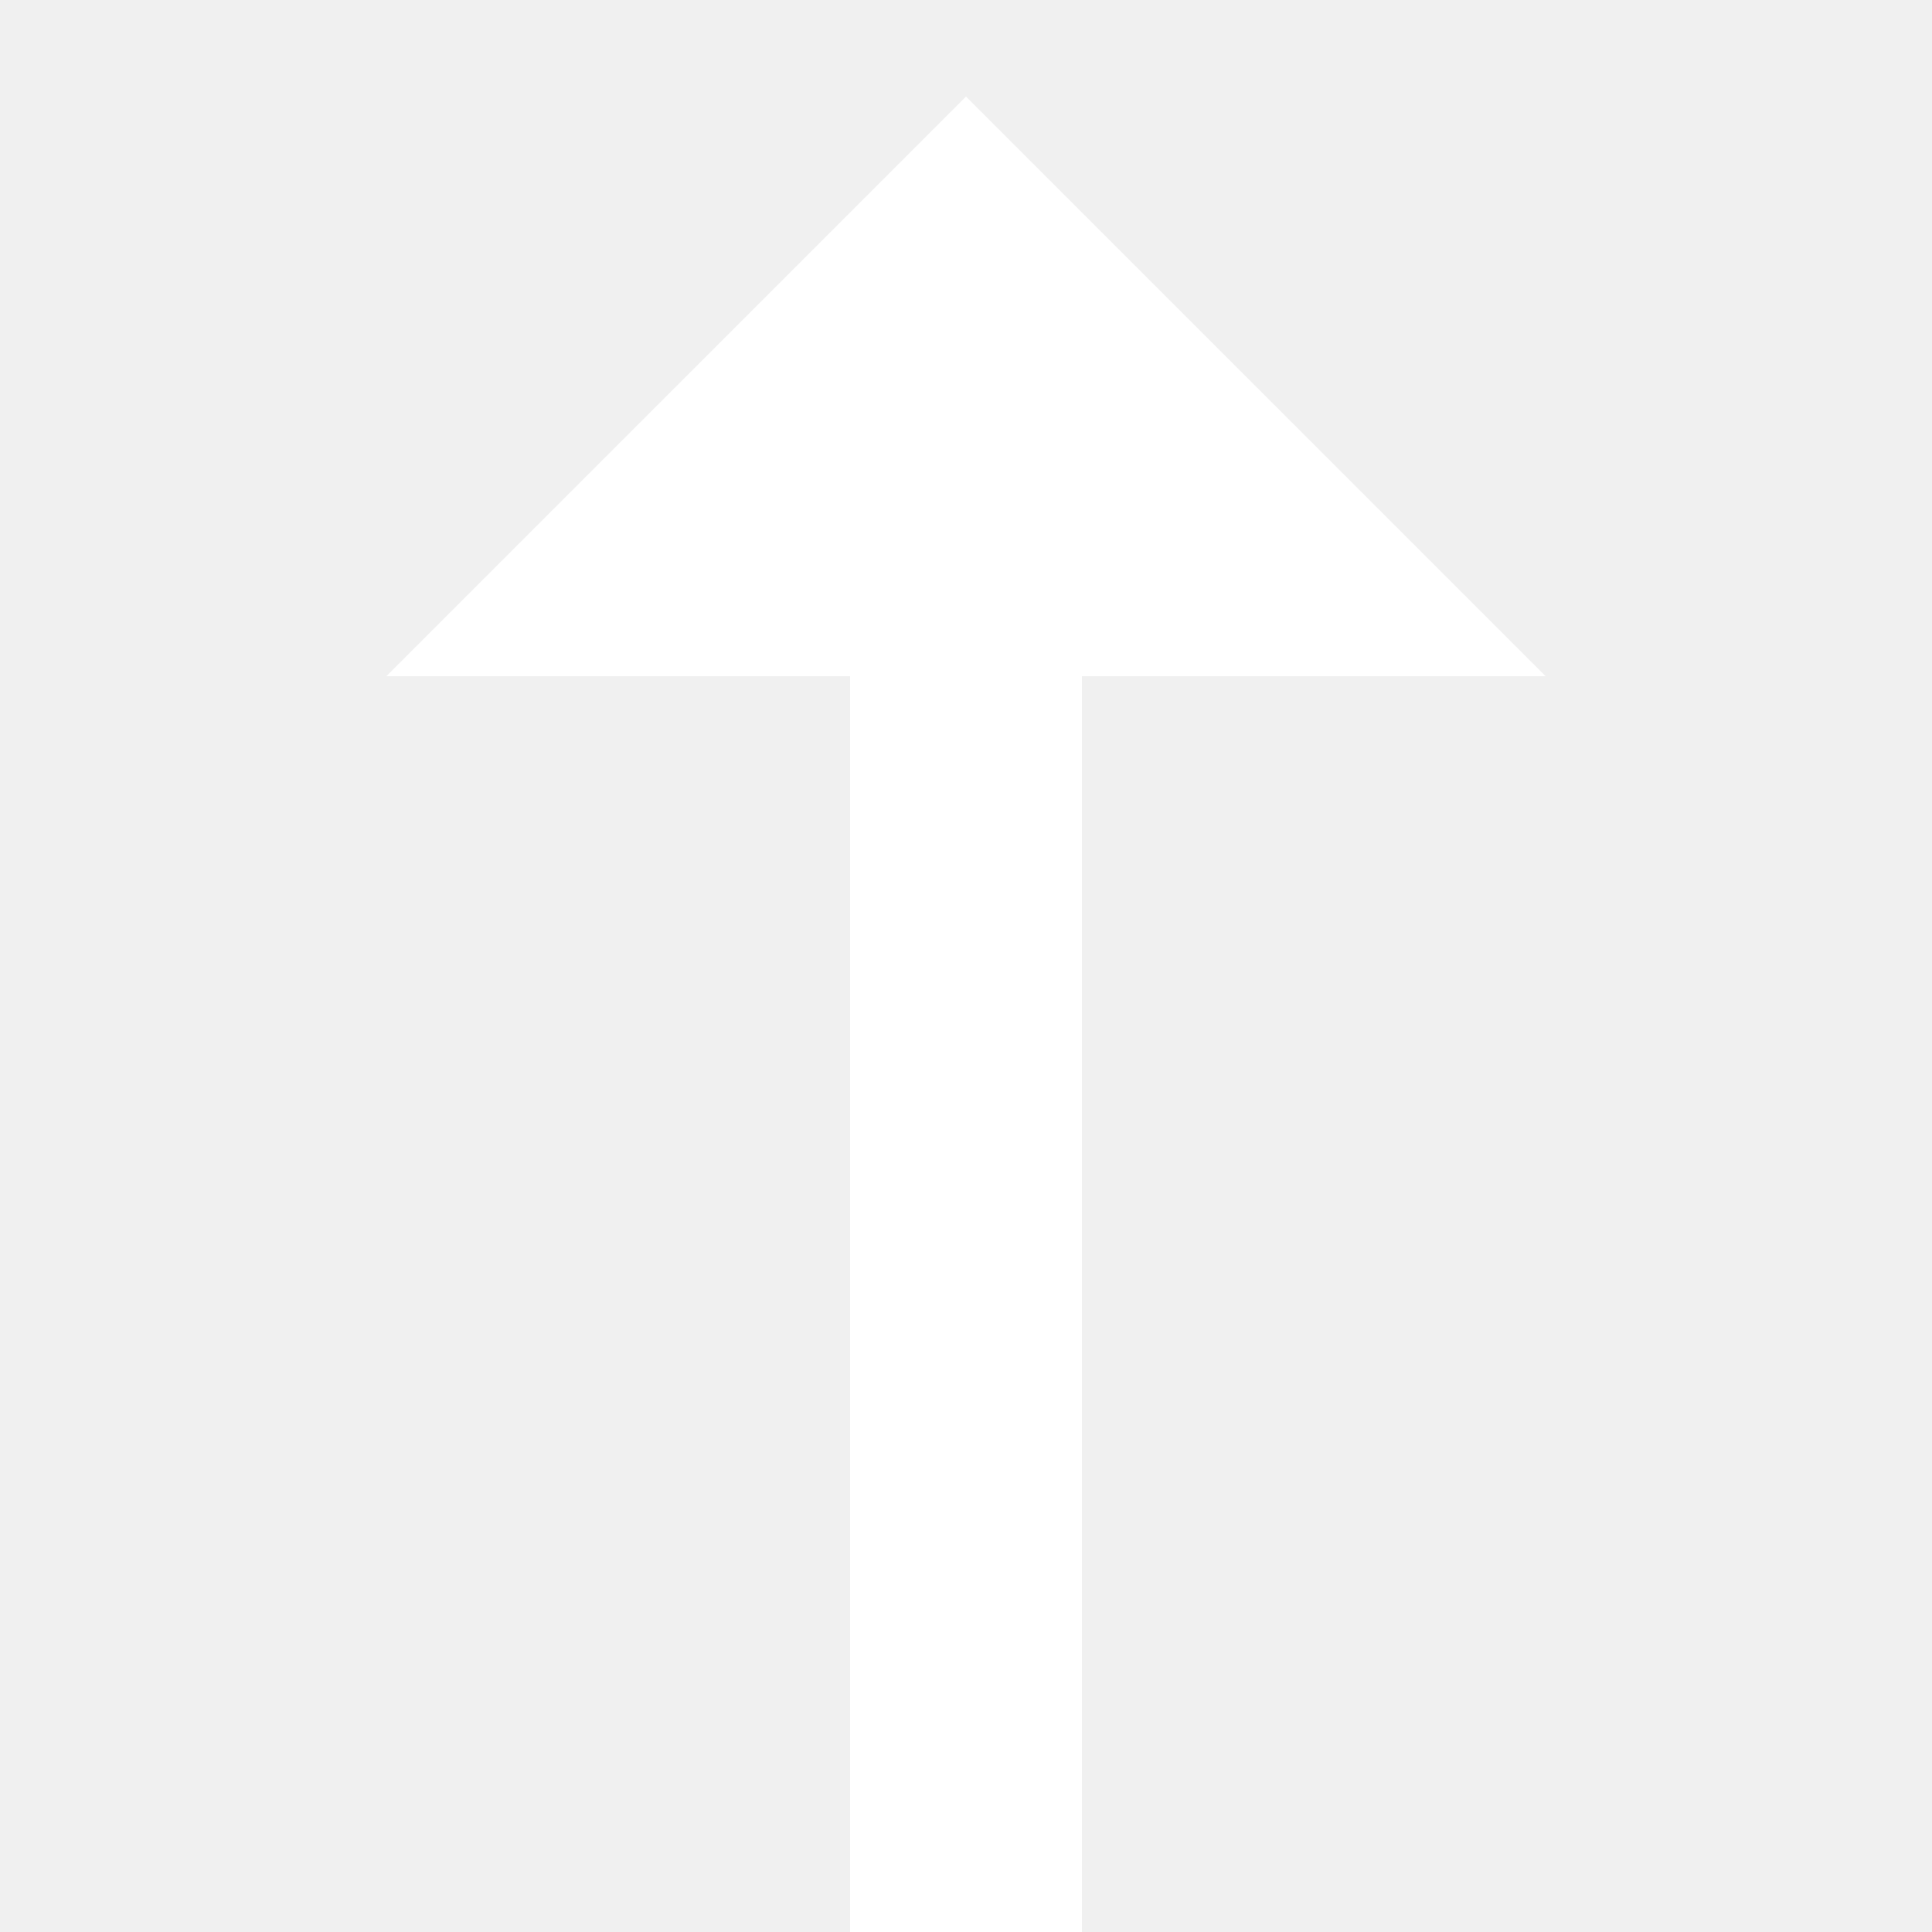
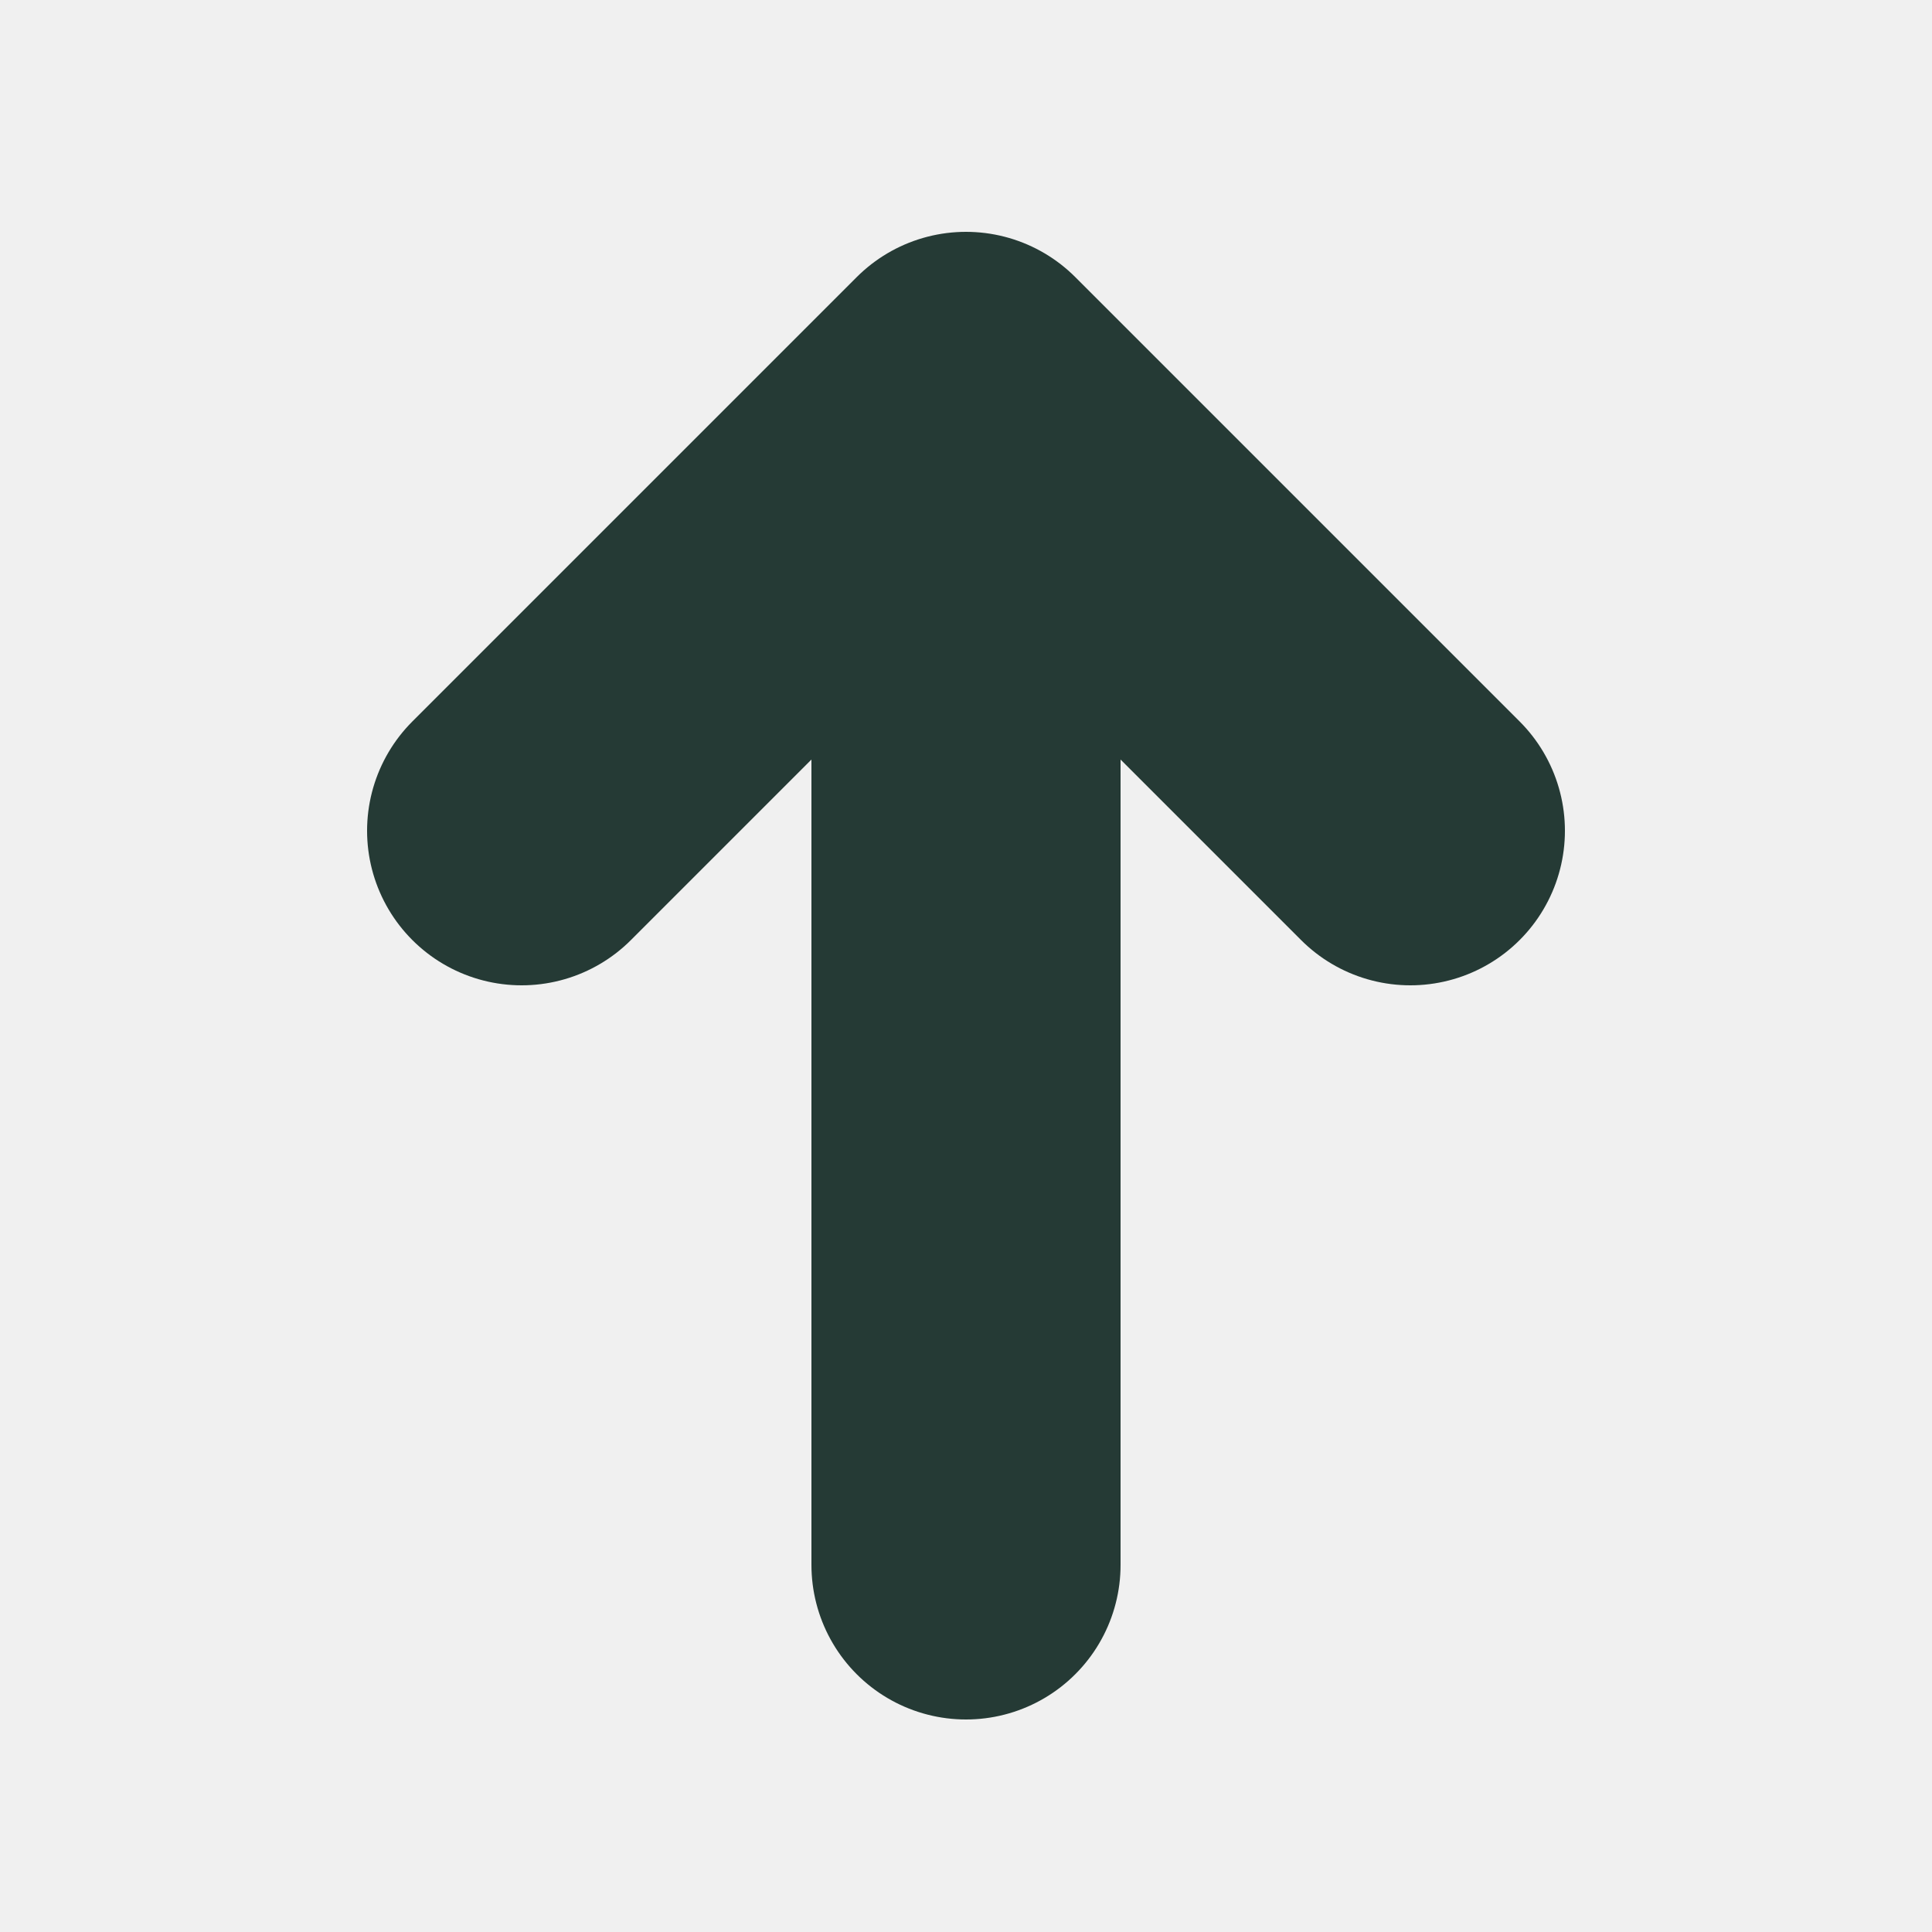
<svg xmlns="http://www.w3.org/2000/svg" viewBox="0 0 100 100" id="arr-u">
-   <path d="M50 100 V 25" fill="none" stroke="#ffffff" stroke-width="12" stroke-linecap="round" />
-   <path d="M50 5 L 20 35 H 80 Z" fill="#ffffff" />
+   <path d="M19 50 H80 M57 27 L80 50 L57 73" transform="rotate(-90 50 50)" fill="none" stroke="#253a35" stroke-width="16" stroke-linecap="round" stroke-linejoin="round" />
</svg>
